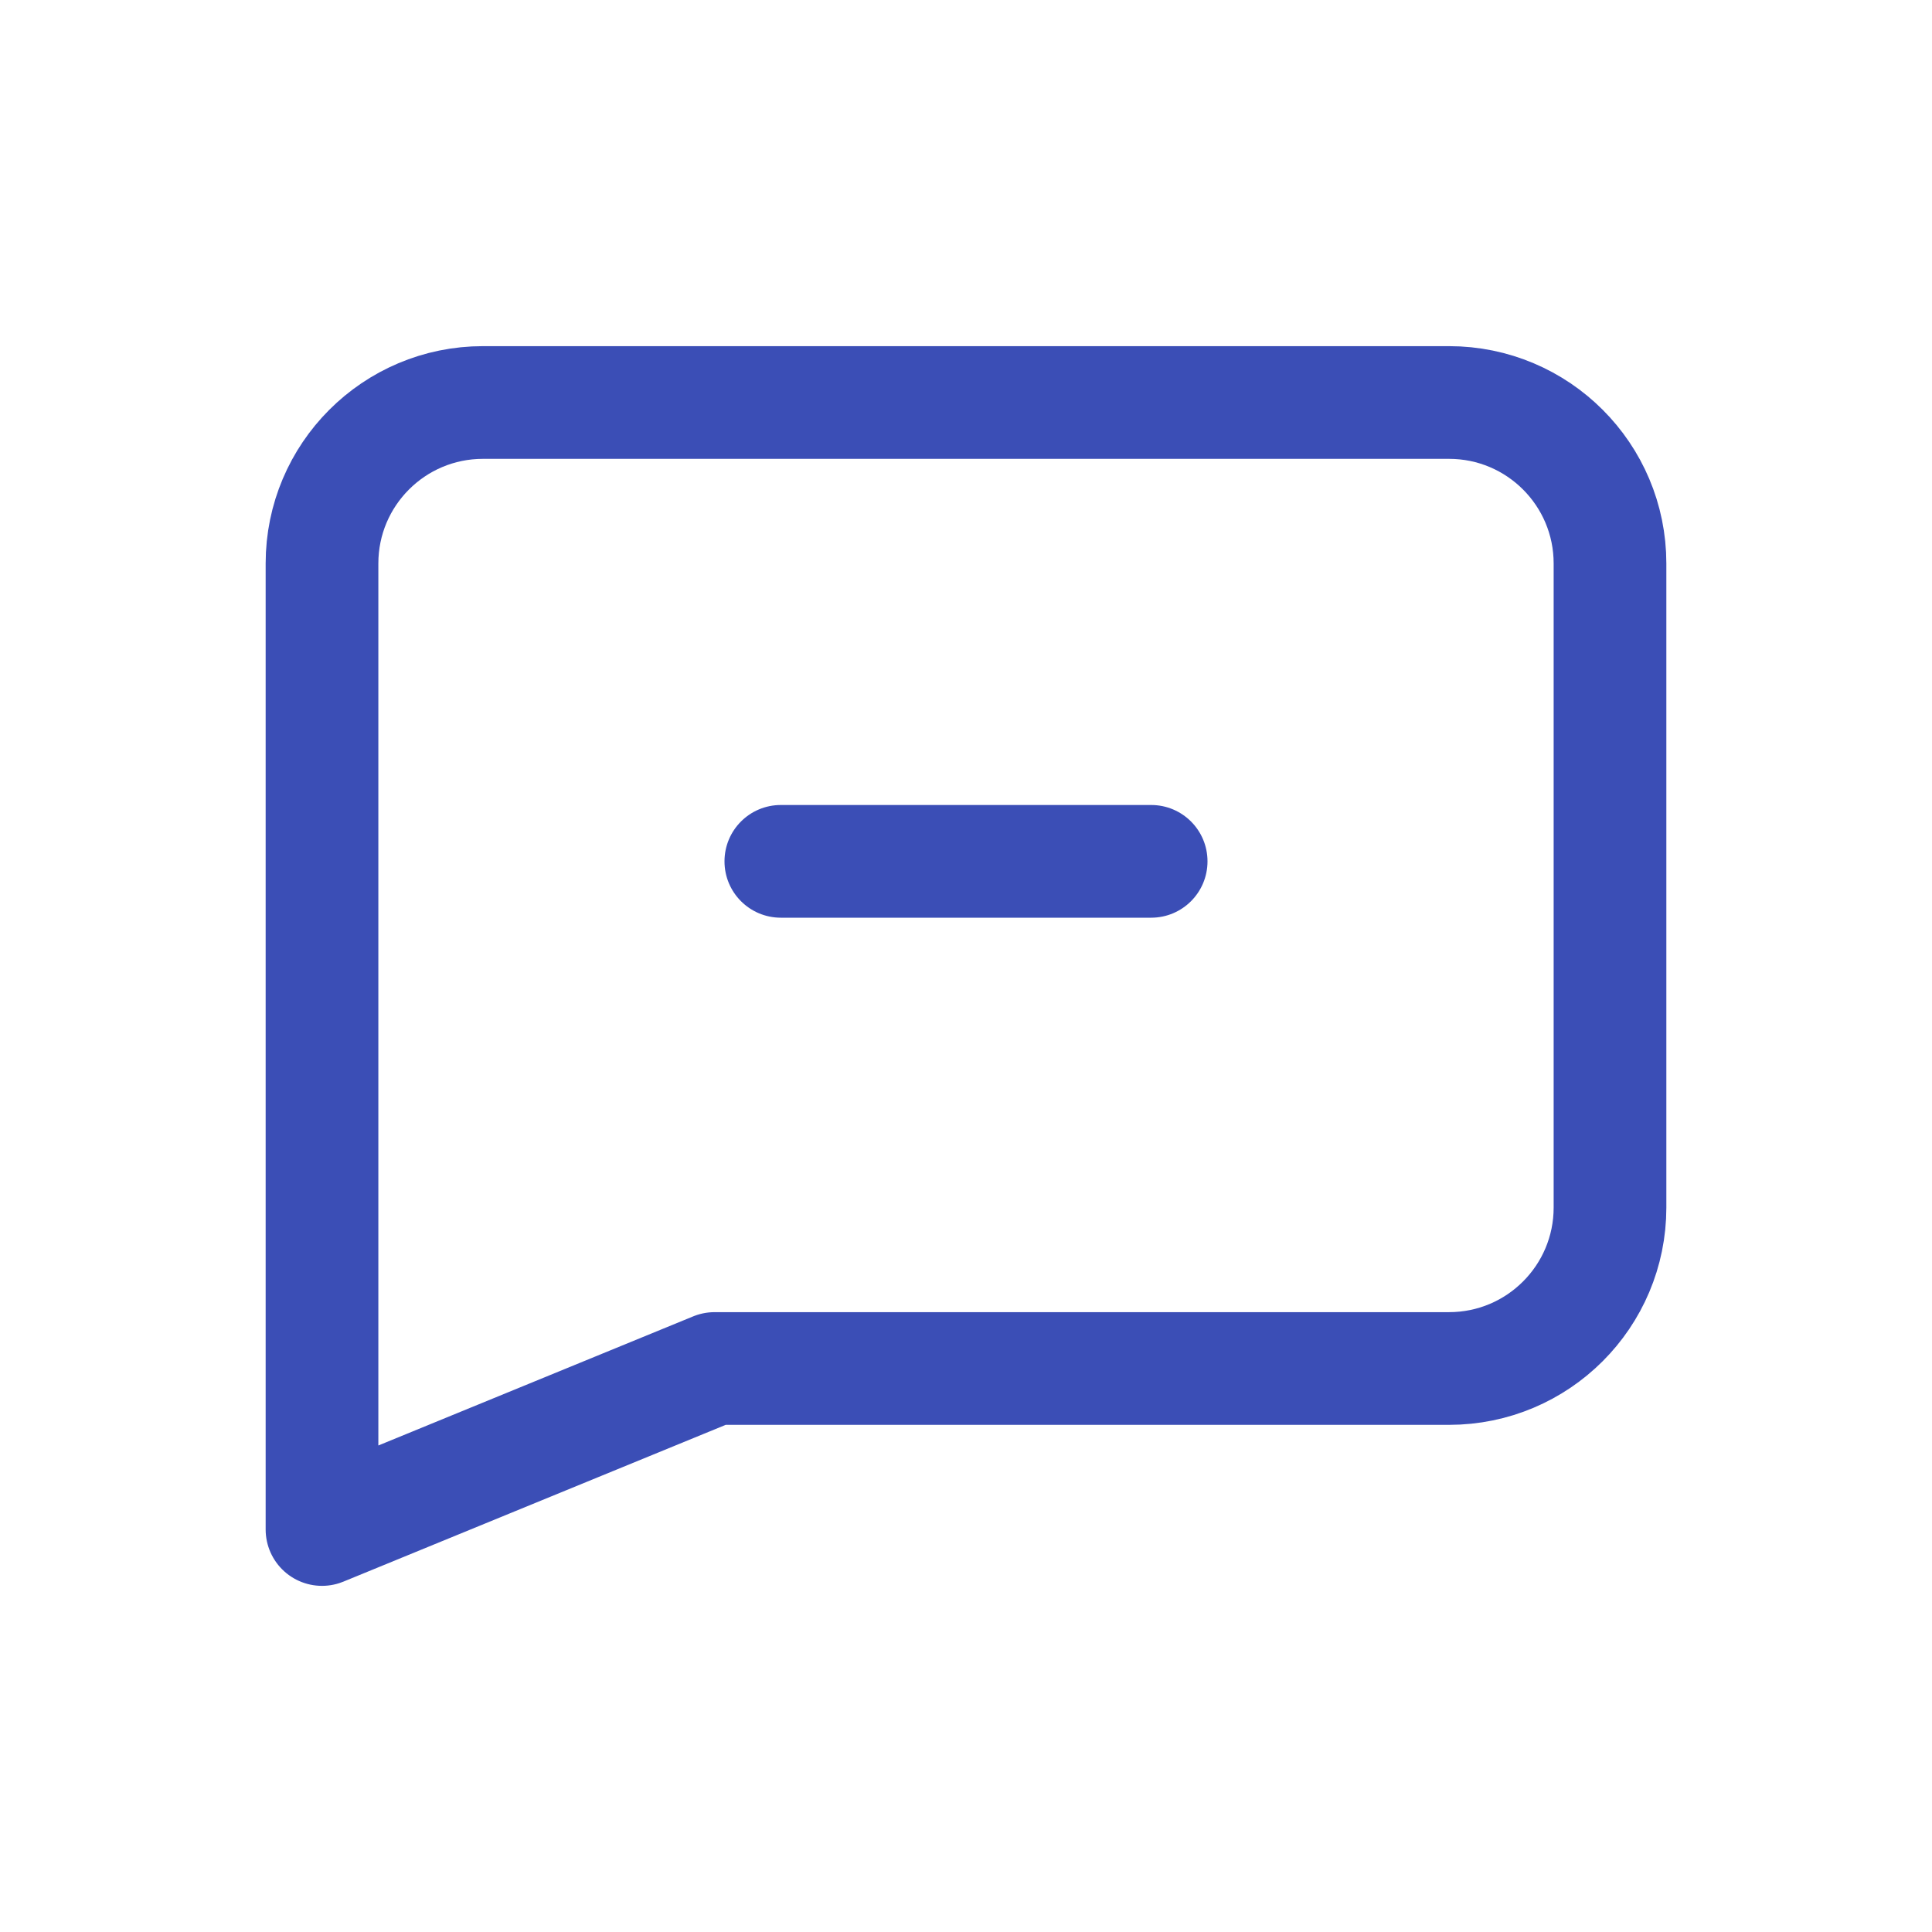
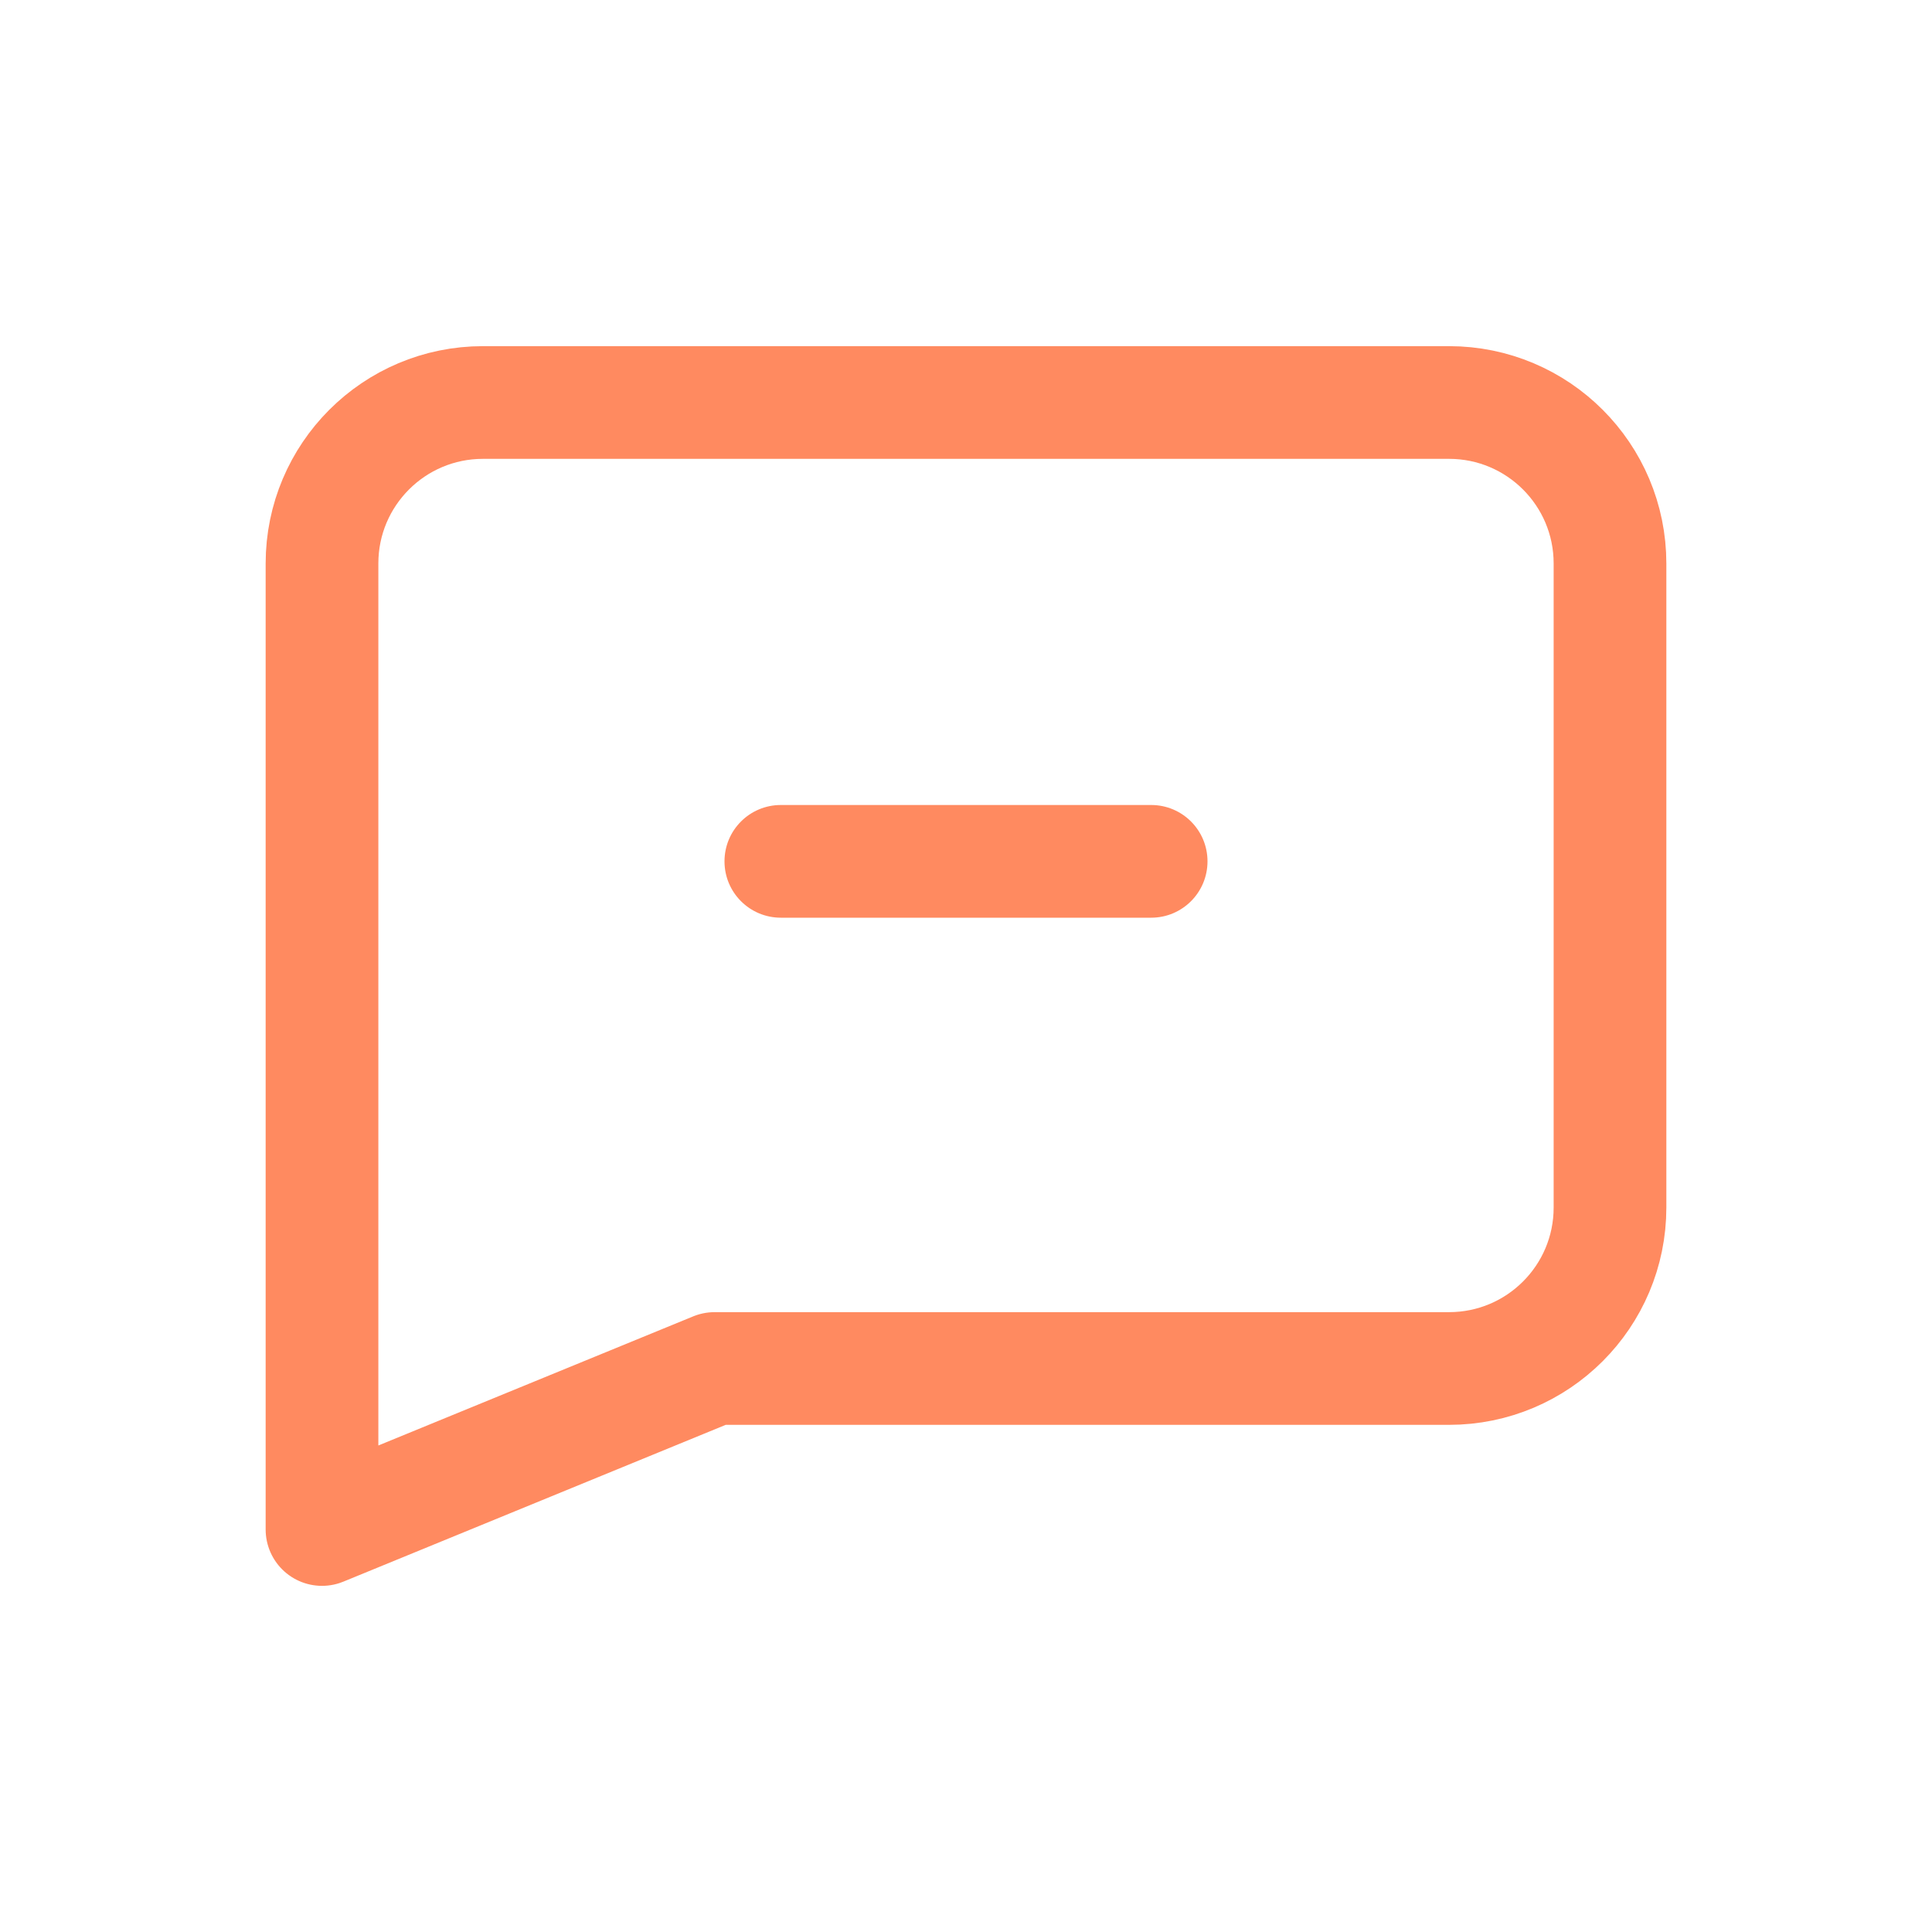
<svg xmlns="http://www.w3.org/2000/svg" width="24" height="24" viewBox="0 0 24 24">
  <g fill="none" fill-rule="evenodd">
    <g>
      <g>
        <g>
          <g>
            <g>
-               <path d="M0 0h24v24H0V0z" transform="translate(-339, -331) translate(305, 297) translate(24, 16) translate(10, 18)" />
-               <g>
-                 <path fill-rule="nonzero" stroke="#3B4EB6" stroke-dasharray="0 0" stroke-linecap="round" stroke-linejoin="round" stroke-width="1.4" d="M2 0h12c1.105 0 2 .895 2 2v8c0 1.105-.895 2-2 2H4.877L0 14V2C0 .895.895 0 2 0z" transform="translate(-339, -331) translate(305, 297) translate(24, 16) translate(10, 18) translate(4, 5)" />
-                 <path fill="#3B4EB6" d="M5.7 5h4.6c.387 0 .7.313.7.7 0 .387-.313.7-.7.7H5.7c-.387 0-.7-.313-.7-.7 0-.387.313-.7.7-.7z" transform="translate(-339, -331) translate(305, 297) translate(24, 16) translate(10, 18) translate(4, 5)" />
+               <path d="M0 0h24v24H0V0z" transform="translate(-304, -295) translate(270, 261) translate(24, 16) translate(10, 18)" />
+               <g stroke-dasharray="0 0" stroke-linecap="round" stroke-linejoin="round">
+                 <path fill-rule="nonzero" stroke="#FF8A60" stroke-width="1.4" d="M2 0h12c1.105 0 2 .895 2 2v8c0 1.105-.895 2-2 2H4.877L0 14V2C0 .895.895 0 2 0z" transform="translate(-304, -295) translate(270, 261) translate(24, 16) translate(10, 18) translate(4, 5)" />
+                 <path fill="#FF8A60" d="M5.7 5h4.6c.387 0 .7.313.7.7 0 .387-.313.7-.7.7H5.7c-.387 0-.7-.313-.7-.7 0-.387.313-.7.7-.7z" transform="translate(-304, -295) translate(270, 261) translate(24, 16) translate(10, 18) translate(4, 5)" />
              </g>
            </g>
          </g>
        </g>
      </g>
    </g>
  </g>
</svg>
